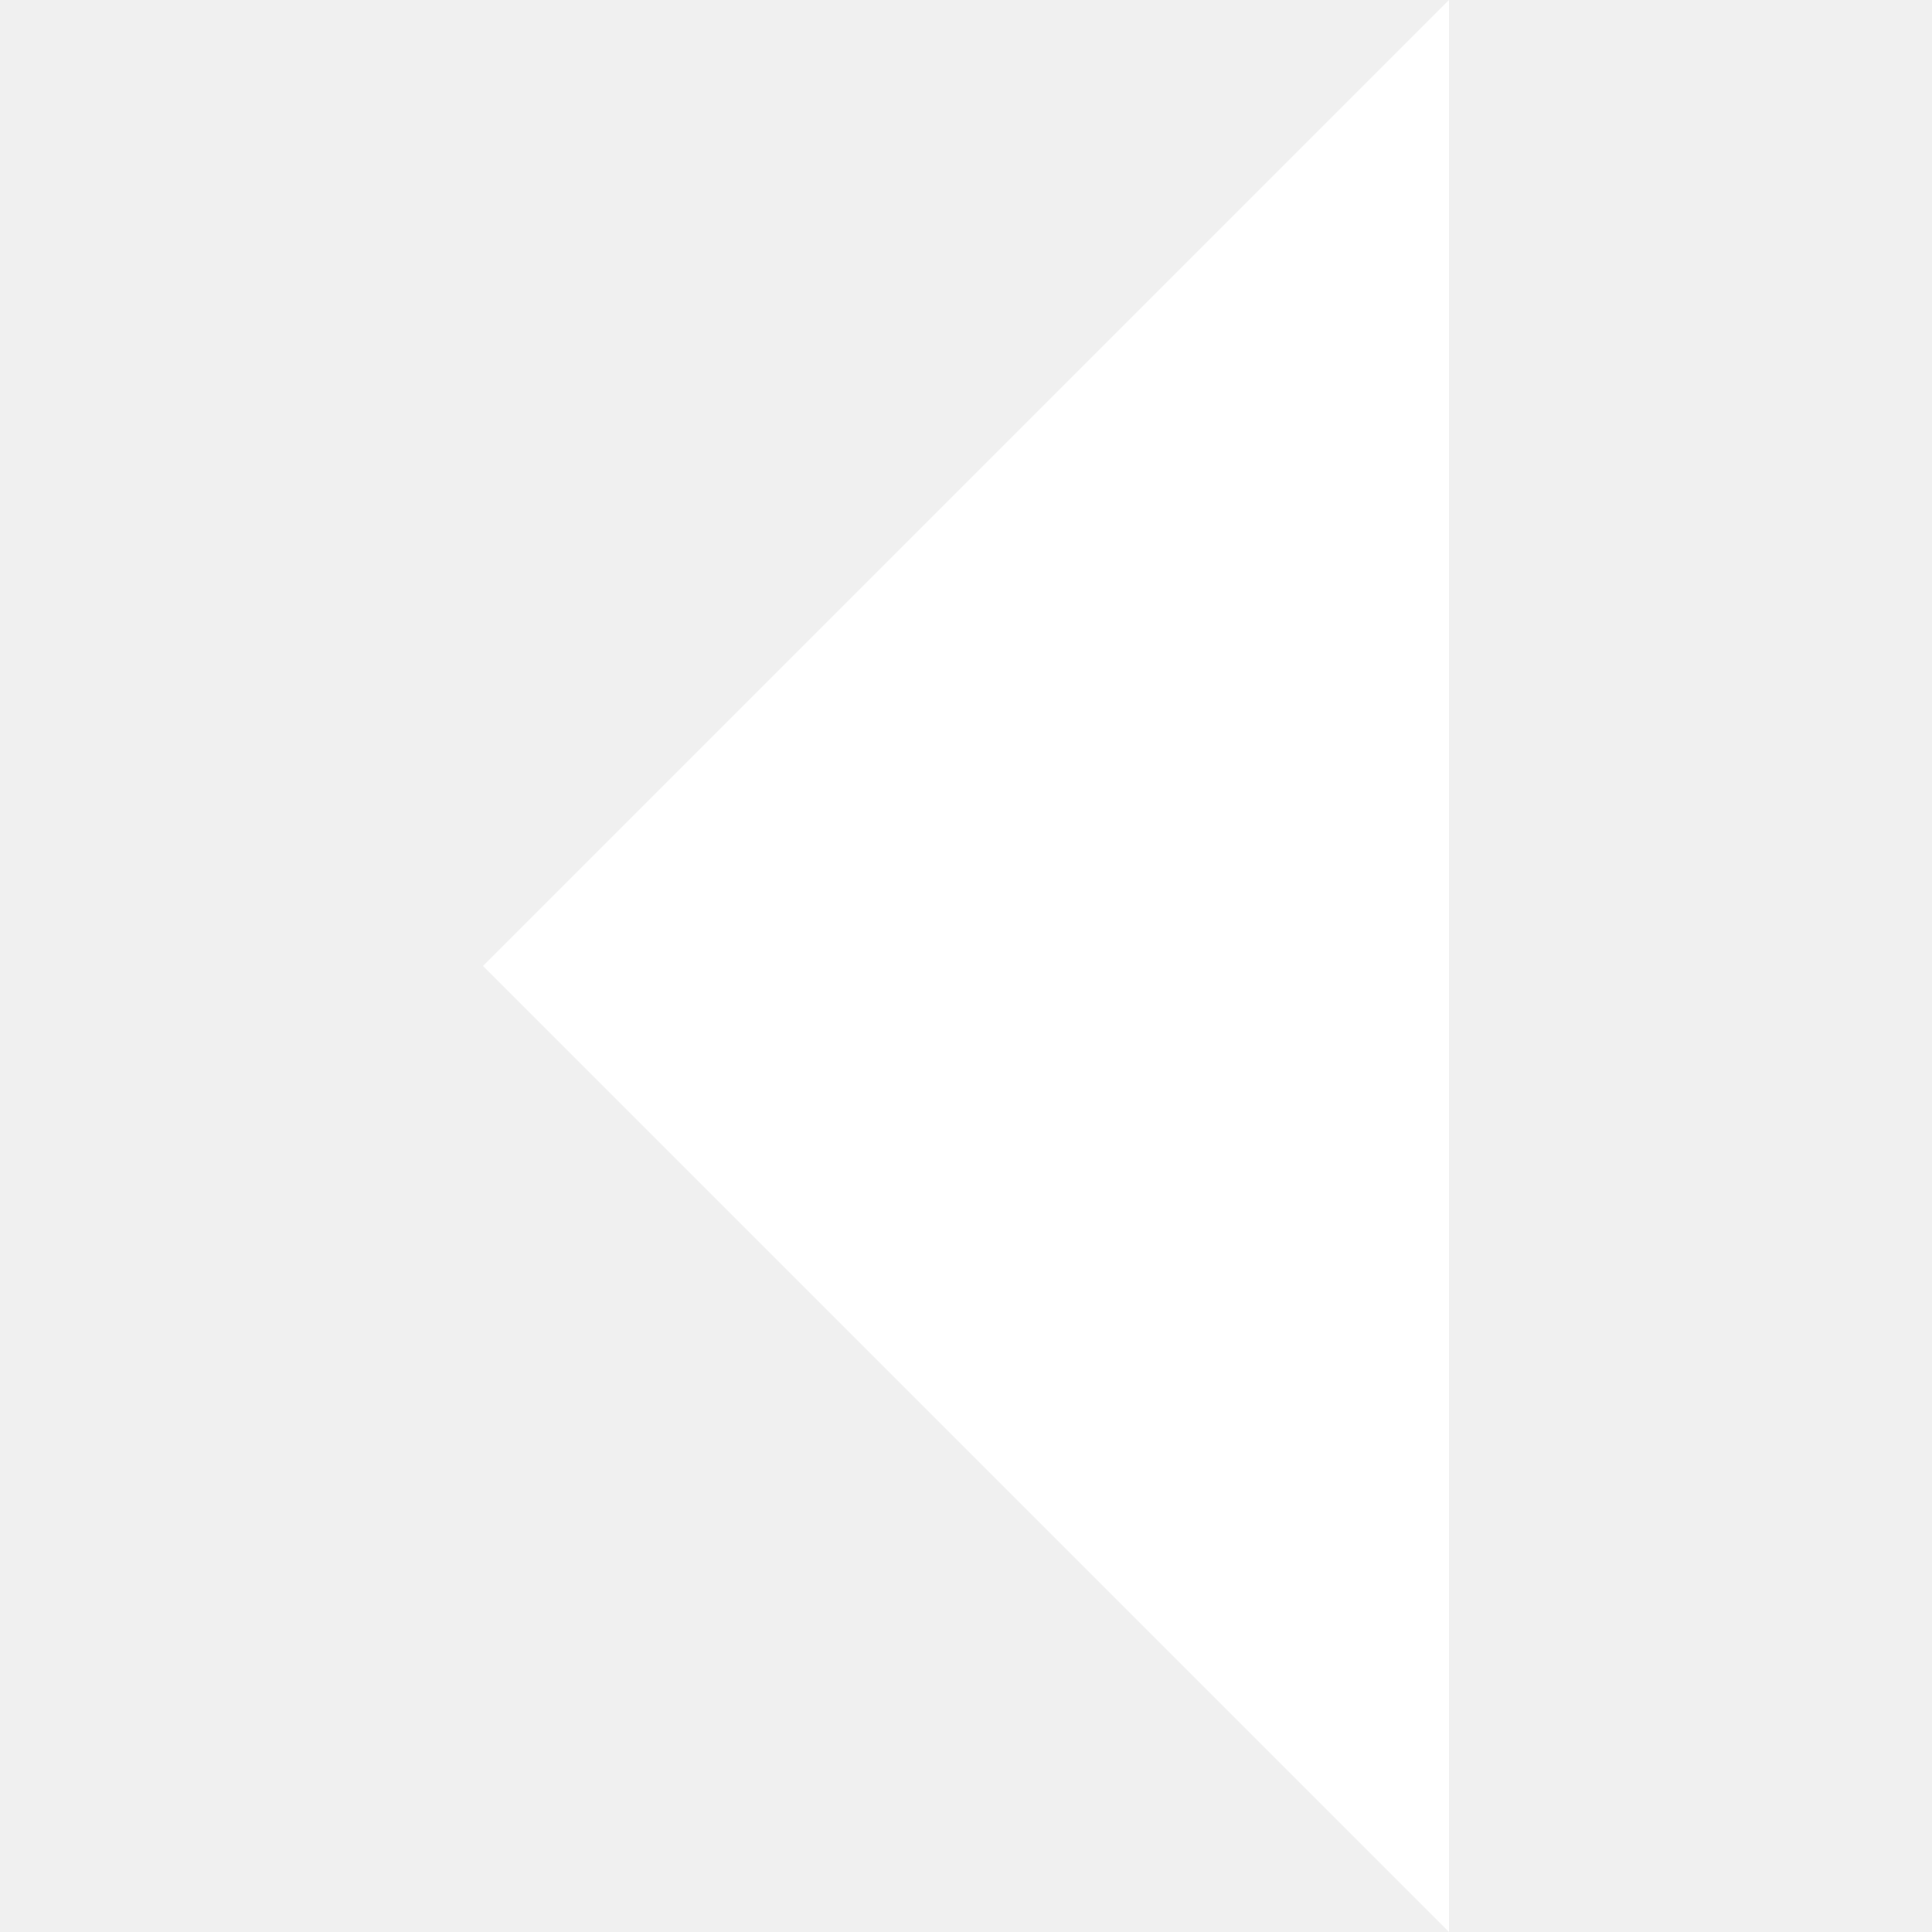
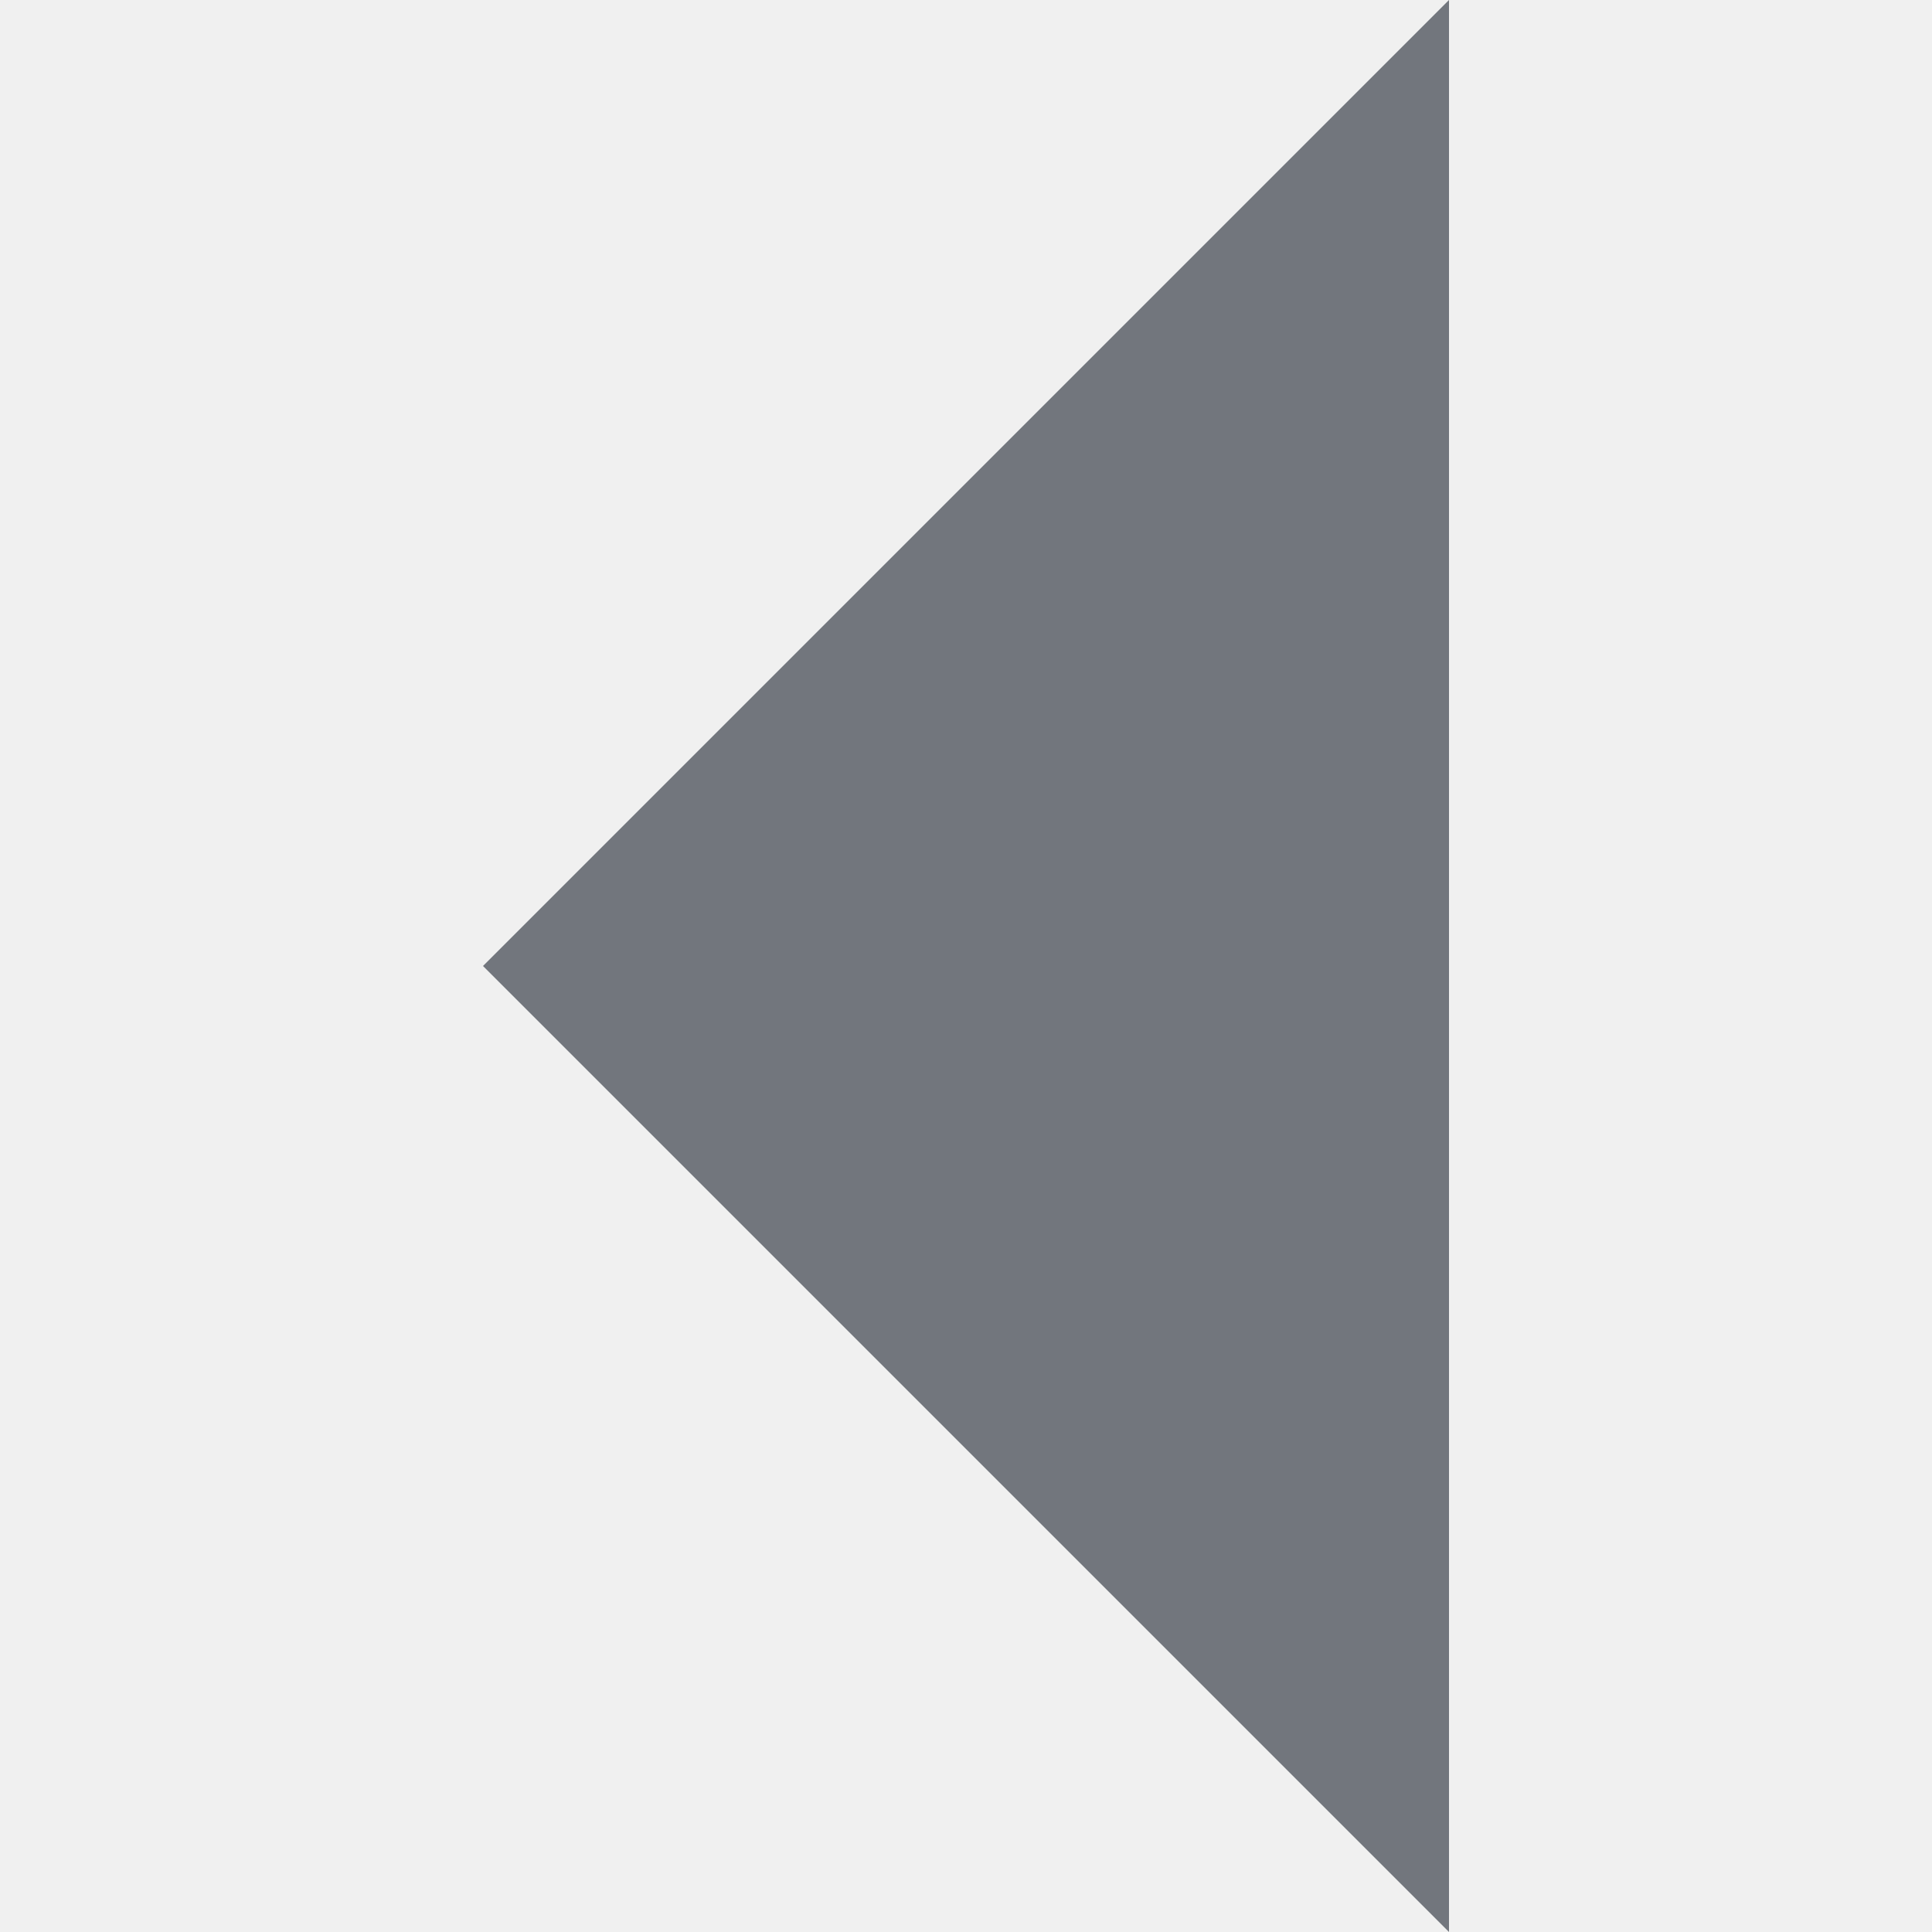
<svg xmlns="http://www.w3.org/2000/svg" width="100%" height="100%" viewBox="0 0 128 128" version="1.1" xml:space="preserve" style="fill-rule:evenodd;clip-rule:evenodd;stroke-linejoin:round;stroke-miterlimit:1.414;" id="svg20268">
  <defs id="defs20279" />
  <rect id="guisetup" x="0" y="0" width="128" height="128" style="display:inline;fill:none" />
-   <path id="path30" style="opacity:1;fill:#ffffff;fill-opacity:1;fill-rule:evenodd;stroke:none;stroke-width:3.78;stroke-linecap:butt;stroke-linejoin:round;stroke-miterlimit:4;stroke-dasharray:none;stroke-dashoffset:0;stroke-opacity:1" d="M 96,0 V 64 H 32 Z m 0,128 V 64 H 32 Z" />
+   <path id="path30" style="opacity:1;fill:#72767d;fill-opacity:1;fill-rule:evenodd;stroke:none;stroke-width:3.78;stroke-linecap:butt;stroke-linejoin:round;stroke-miterlimit:4;stroke-dasharray:none;stroke-dashoffset:0;stroke-opacity:1" d="M 96,0 V 64 H 32 Z m 0,128 V 64 H 32 Z" />
</svg>
